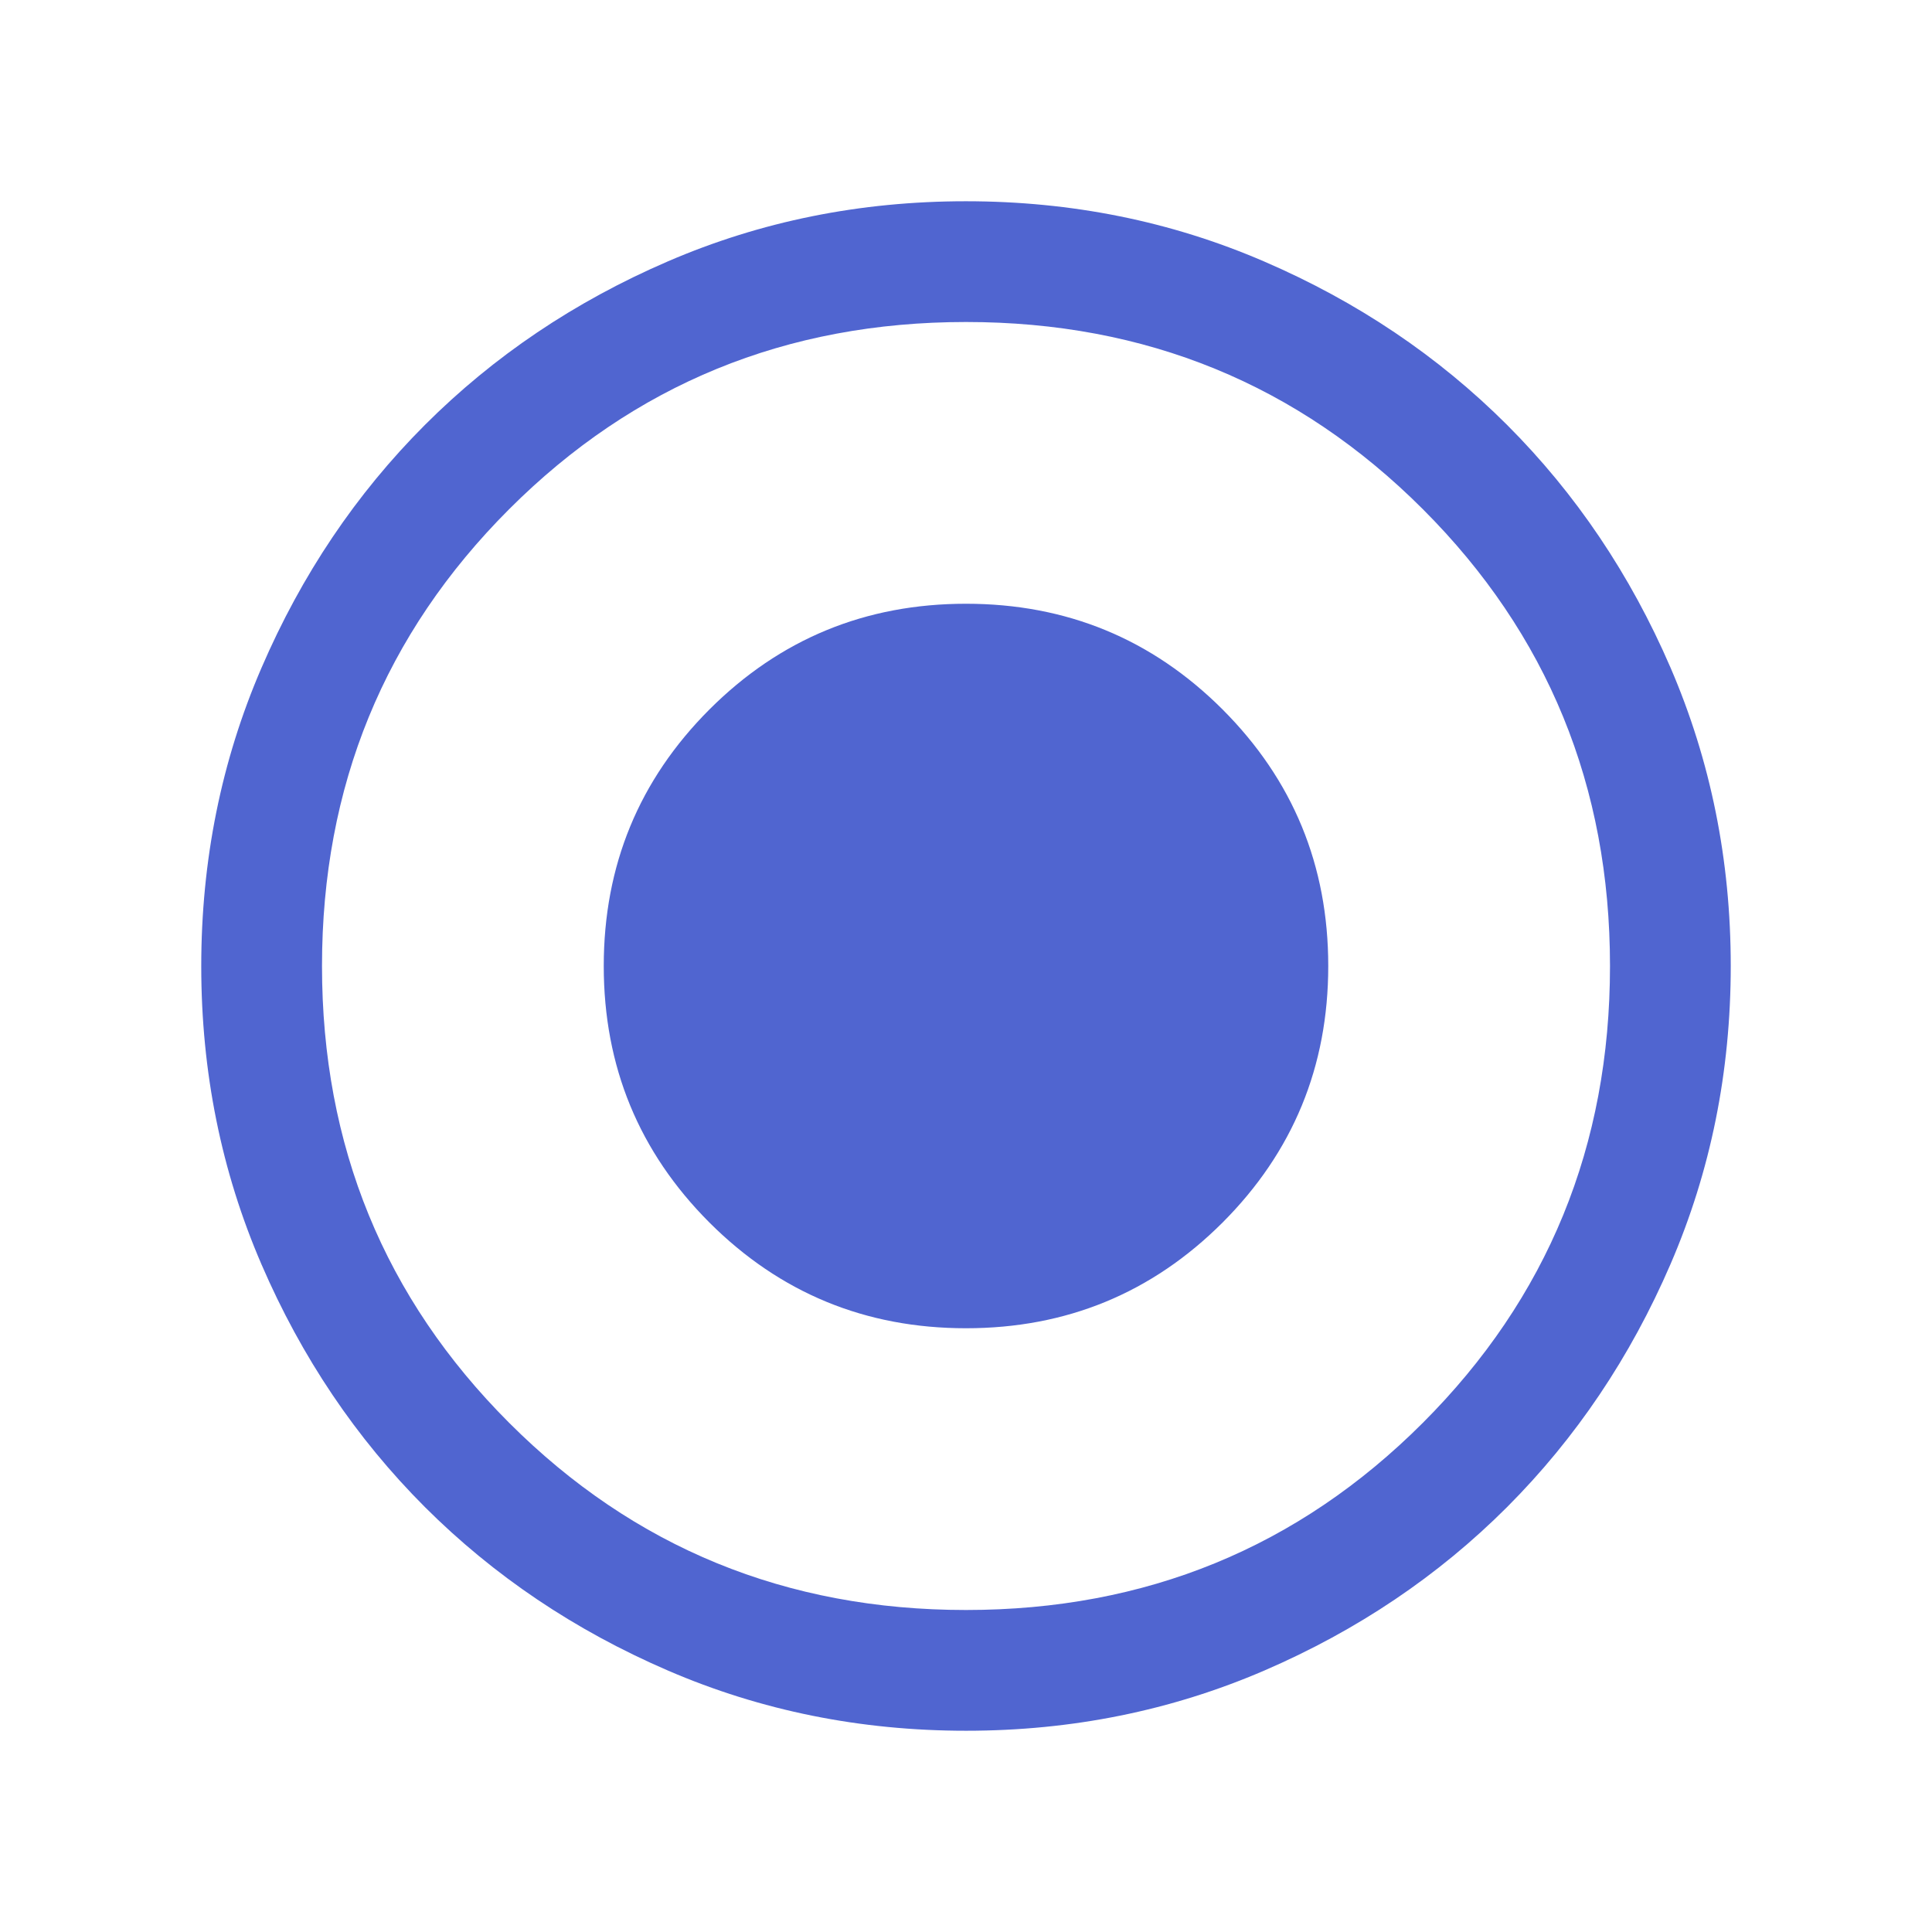
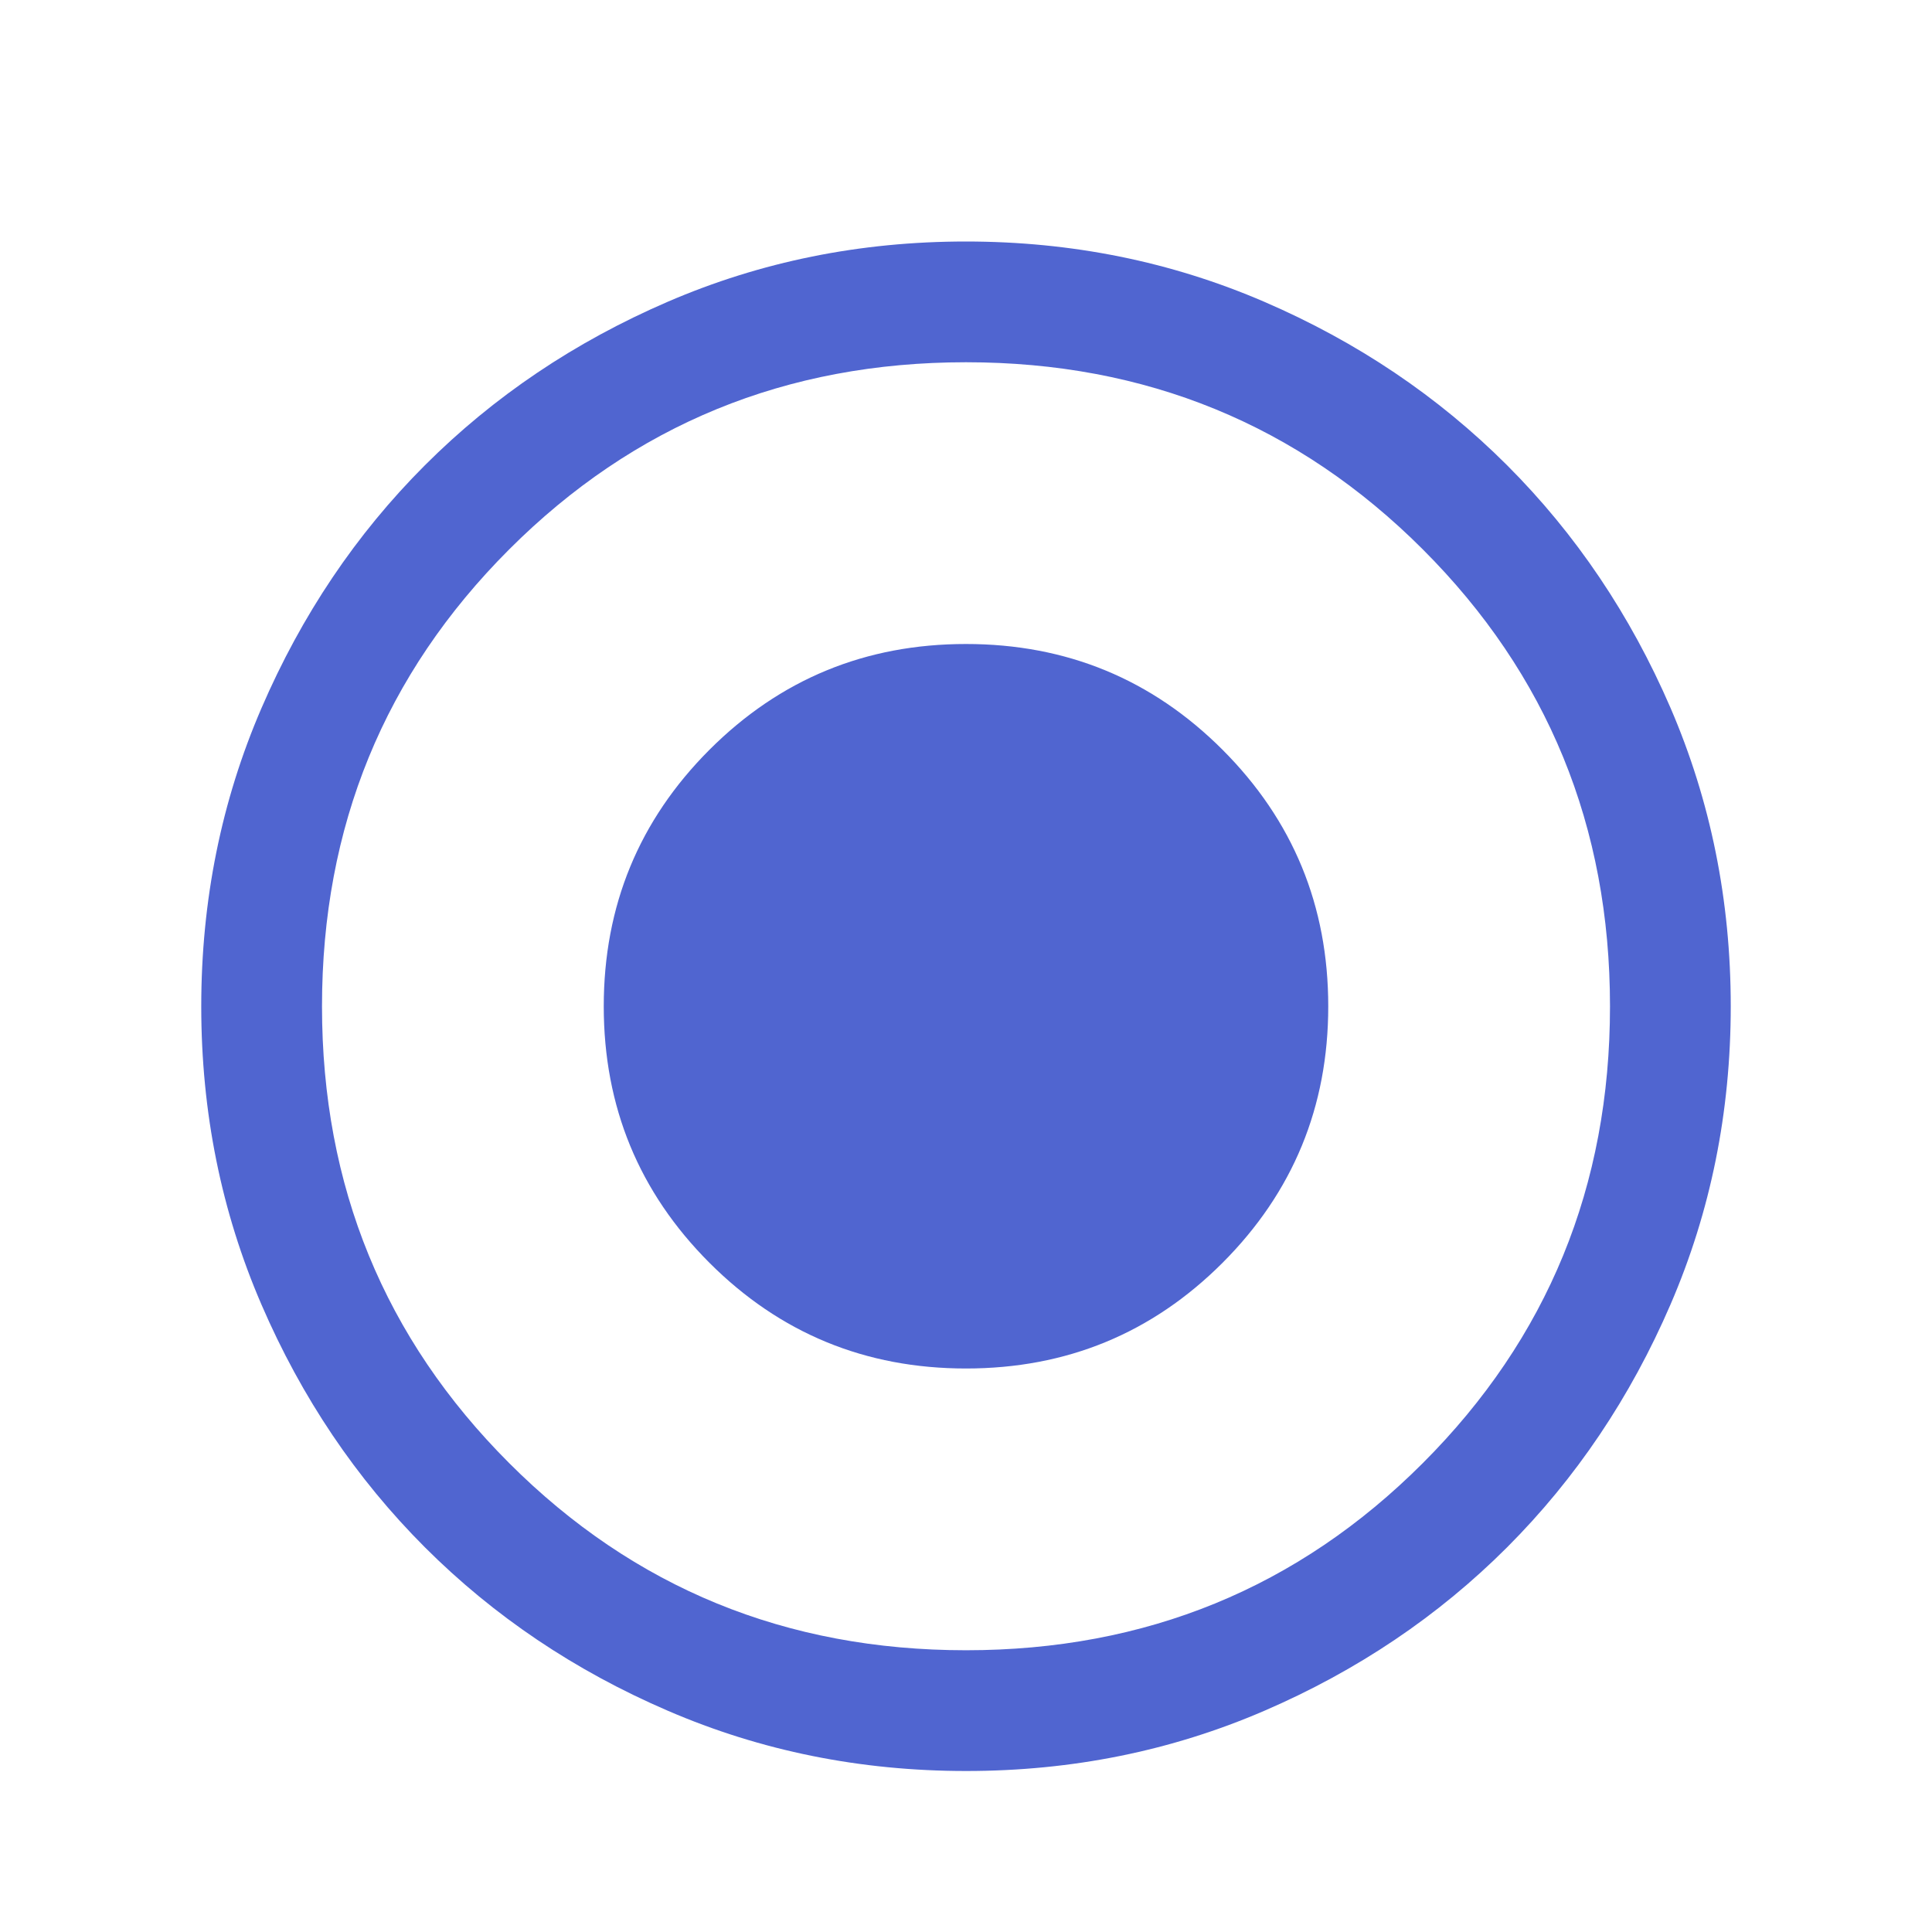
<svg xmlns="http://www.w3.org/2000/svg" width="24" height="24" viewBox="0 0 24 24" fill="none">
  <mask id="mask0_4307_163004" style="mask-type:alpha" maskUnits="userSpaceOnUse" x="0" y="0" width="24" height="24">
-     <rect width="24" height="24" fill="#D9D9D9" />
+     <rect y="0.5" width="24" height="24" fill="#D9D9D9" />
  </mask>
  <g mask="url(#mask0_4307_163004)">
-     <path d="M12 16.5C13.249 16.5 14.311 16.062 15.187 15.187C16.062 14.311 16.5 13.249 16.5 12C16.5 10.751 16.062 9.689 15.187 8.813C14.311 7.938 13.249 7.5 12 7.5C10.751 7.5 9.689 7.938 8.813 8.813C7.938 9.689 7.5 10.751 7.5 12C7.5 13.249 7.938 14.311 8.813 15.187C9.689 16.062 10.751 16.5 12 16.5ZM12.002 21.5C10.688 21.5 9.453 21.251 8.297 20.752C7.14 20.253 6.135 19.576 5.279 18.722C4.424 17.867 3.747 16.862 3.248 15.706C2.749 14.55 2.5 13.316 2.5 12.002C2.5 10.688 2.749 9.453 3.248 8.297C3.747 7.14 4.423 6.135 5.278 5.279C6.133 4.424 7.138 3.747 8.294 3.248C9.45 2.749 10.684 2.5 11.998 2.5C13.312 2.5 14.547 2.749 15.703 3.248C16.86 3.747 17.865 4.423 18.721 5.278C19.576 6.133 20.253 7.138 20.752 8.294C21.25 9.45 21.5 10.684 21.5 11.998C21.5 13.312 21.251 14.547 20.752 15.703C20.253 16.86 19.576 17.865 18.722 18.721C17.867 19.576 16.862 20.253 15.706 20.752C14.55 21.25 13.316 21.5 12.002 21.5ZM12 20C14.233 20 16.125 19.225 17.675 17.675C19.225 16.125 20 14.233 20 12C20 9.767 19.225 7.875 17.675 6.325C16.125 4.775 14.233 4 12 4C9.767 4 7.875 4.775 6.325 6.325C4.775 7.875 4 9.767 4 12C4 14.233 4.775 16.125 6.325 17.675C7.875 19.225 9.767 20 12 20Z" fill="#5065D0" />
+     <path d="M12 17C13.249 17 14.311 16.563 15.187 15.687C16.062 14.811 16.5 13.749 16.5 12.501C16.5 11.252 16.062 10.19 15.187 9.314C14.311 8.438 13.249 8 12 8C10.751 8 9.689 8.438 8.813 9.314C7.938 10.19 7.5 11.252 7.5 12.501C7.5 13.749 7.938 14.811 8.813 15.687C9.689 16.563 10.751 17 12 17ZM12.002 22C10.688 22 9.453 21.751 8.297 21.252C7.14 20.754 6.135 20.077 5.279 19.222C4.424 18.367 3.747 17.362 3.248 16.206C2.749 15.051 2.5 13.816 2.5 12.502C2.5 11.188 2.749 9.953 3.248 8.797C3.747 7.641 4.423 6.635 5.278 5.78C6.133 4.925 7.138 4.248 8.294 3.749C9.45 3.25 10.684 3 11.998 3C13.312 3 14.547 3.25 15.703 3.748C16.86 4.247 17.865 4.924 18.721 5.779C19.576 6.634 20.253 7.639 20.752 8.794C21.25 9.95 21.5 11.185 21.5 12.499C21.5 13.813 21.251 15.048 20.752 16.204C20.253 17.36 19.576 18.366 18.722 19.221C17.867 20.076 16.862 20.753 15.706 21.252C14.55 21.751 13.316 22 12.002 22ZM12 20.5C14.233 20.5 16.125 19.726 17.675 18.175C19.225 16.625 20 14.734 20 12.501C20 10.267 19.225 8.375 17.675 6.825C16.125 5.275 14.233 4.5 12 4.5C9.767 4.5 7.875 5.275 6.325 6.825C4.775 8.375 4 10.267 4 12.501C4 14.734 4.775 16.625 6.325 18.175C7.875 19.726 9.767 20.5 12 20.5Z" fill="#5065D0" />
  </g>
</svg>
